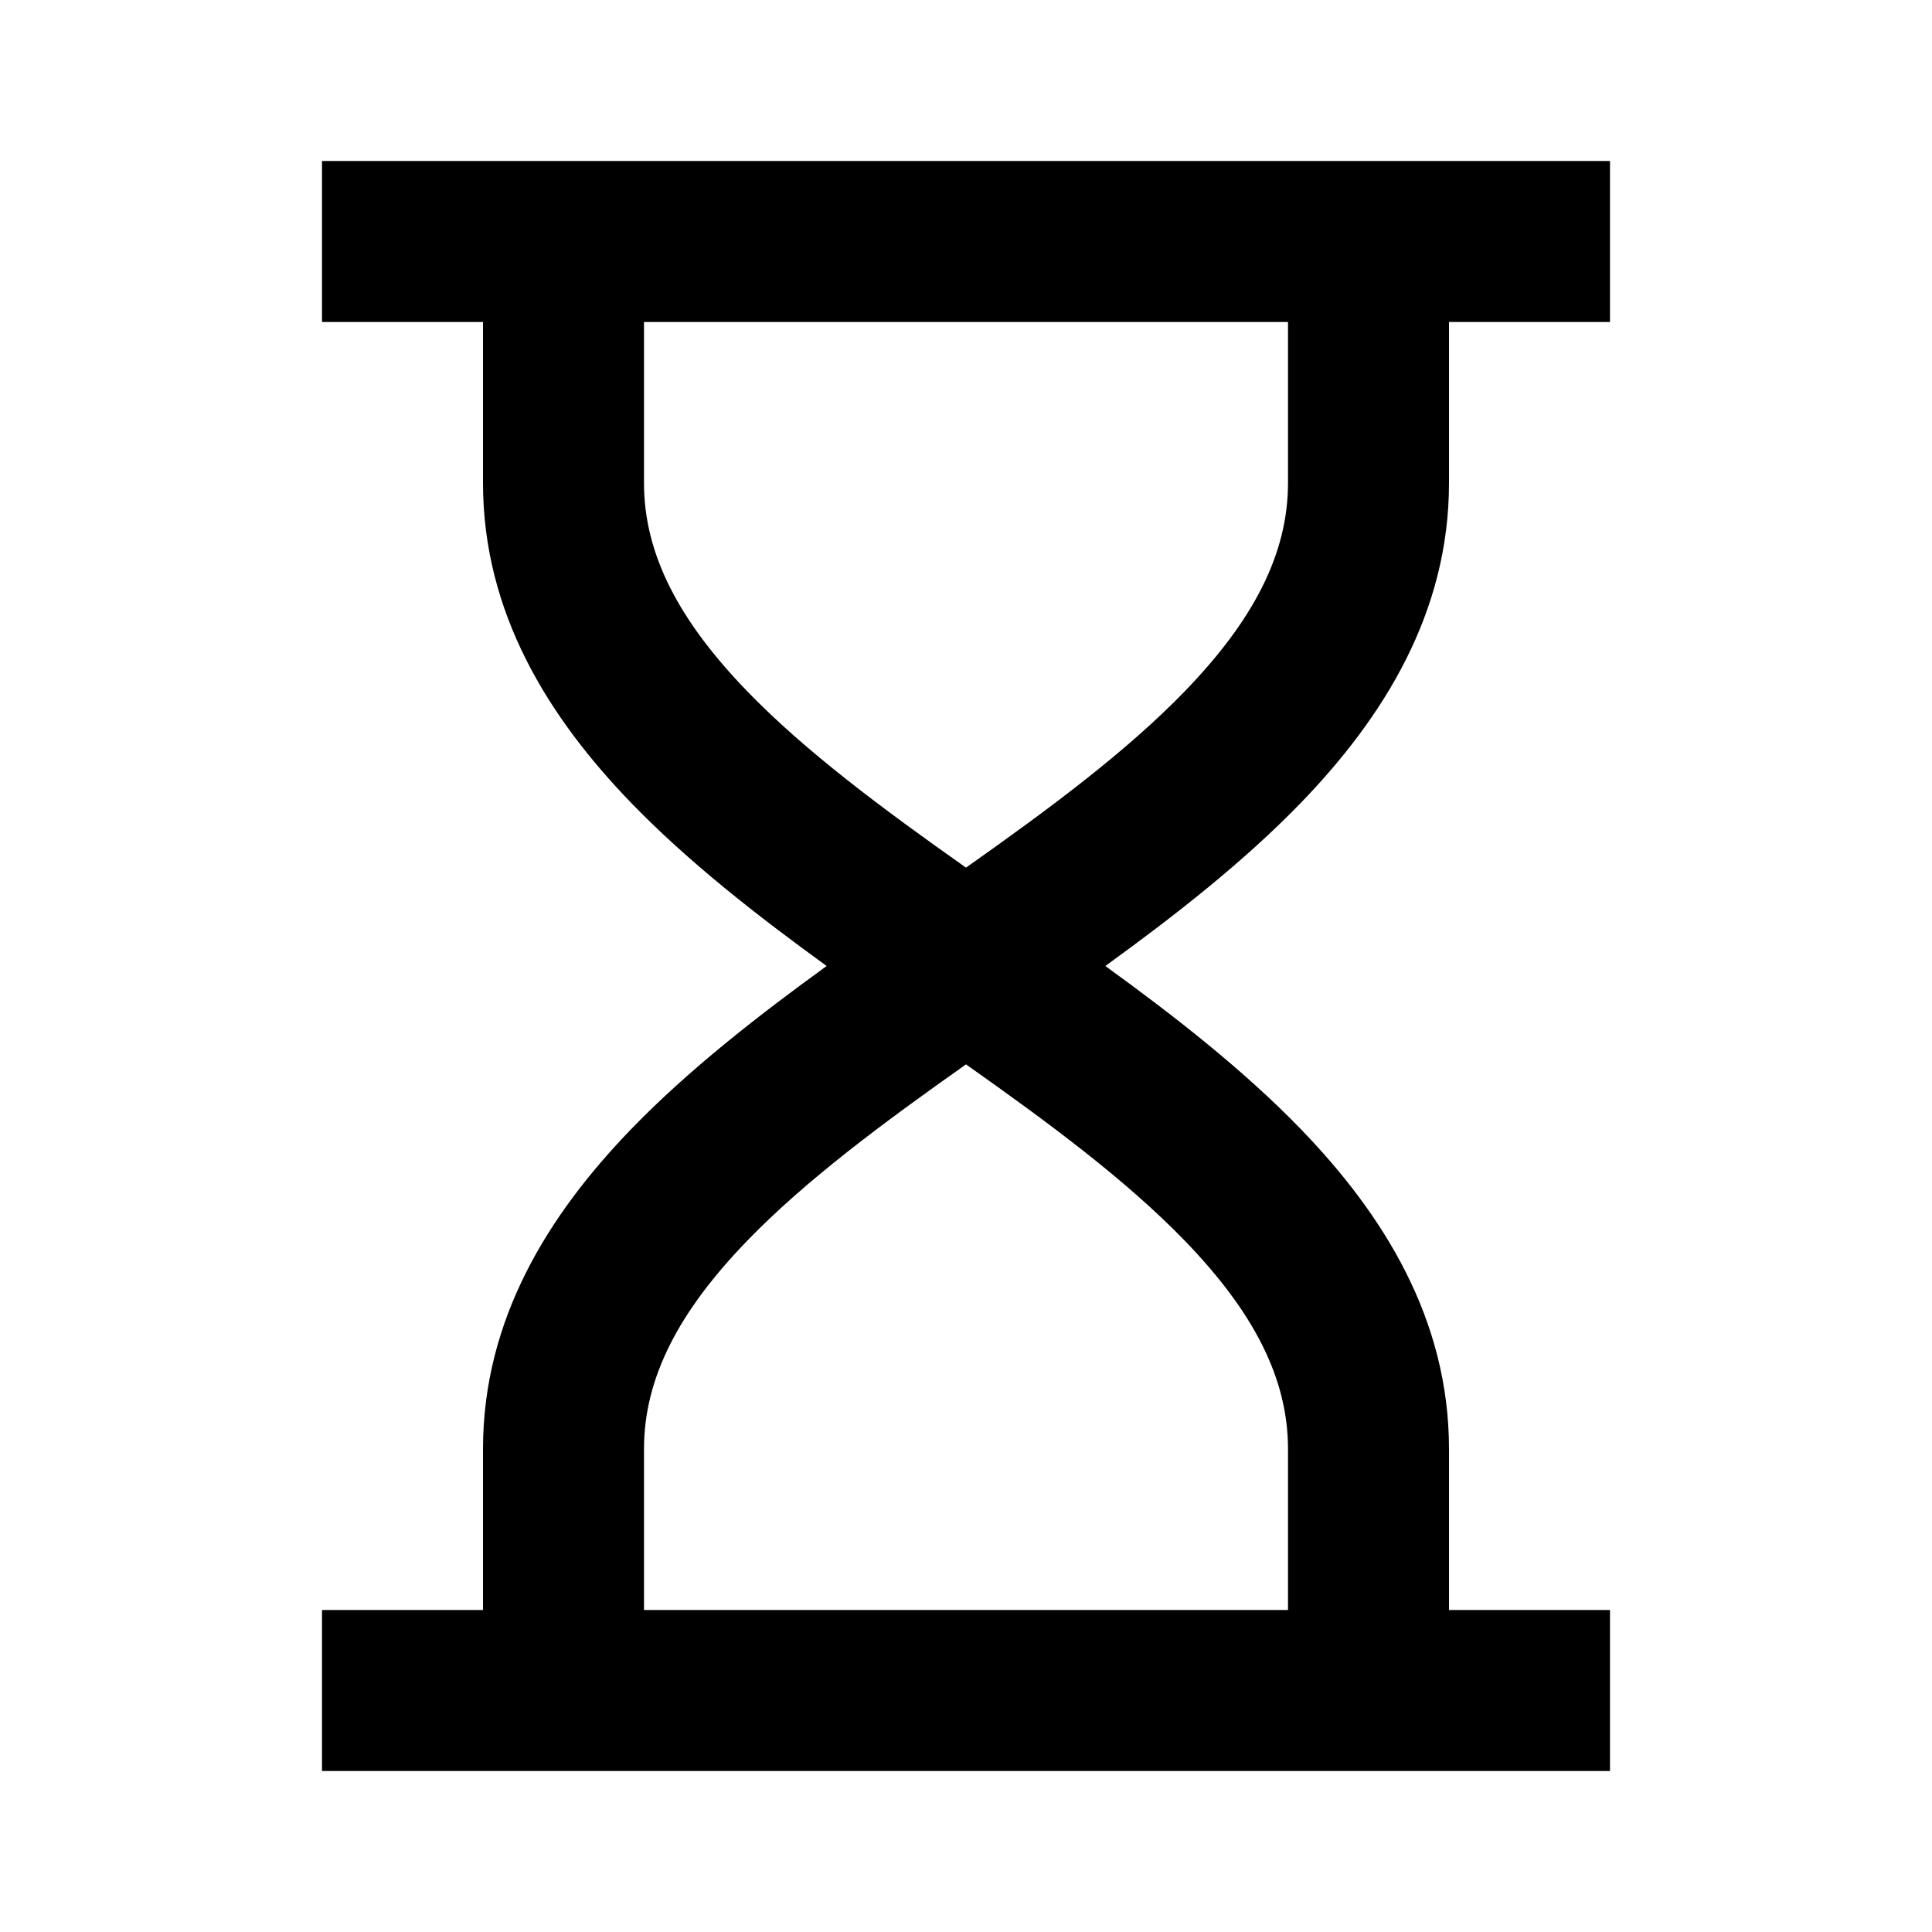
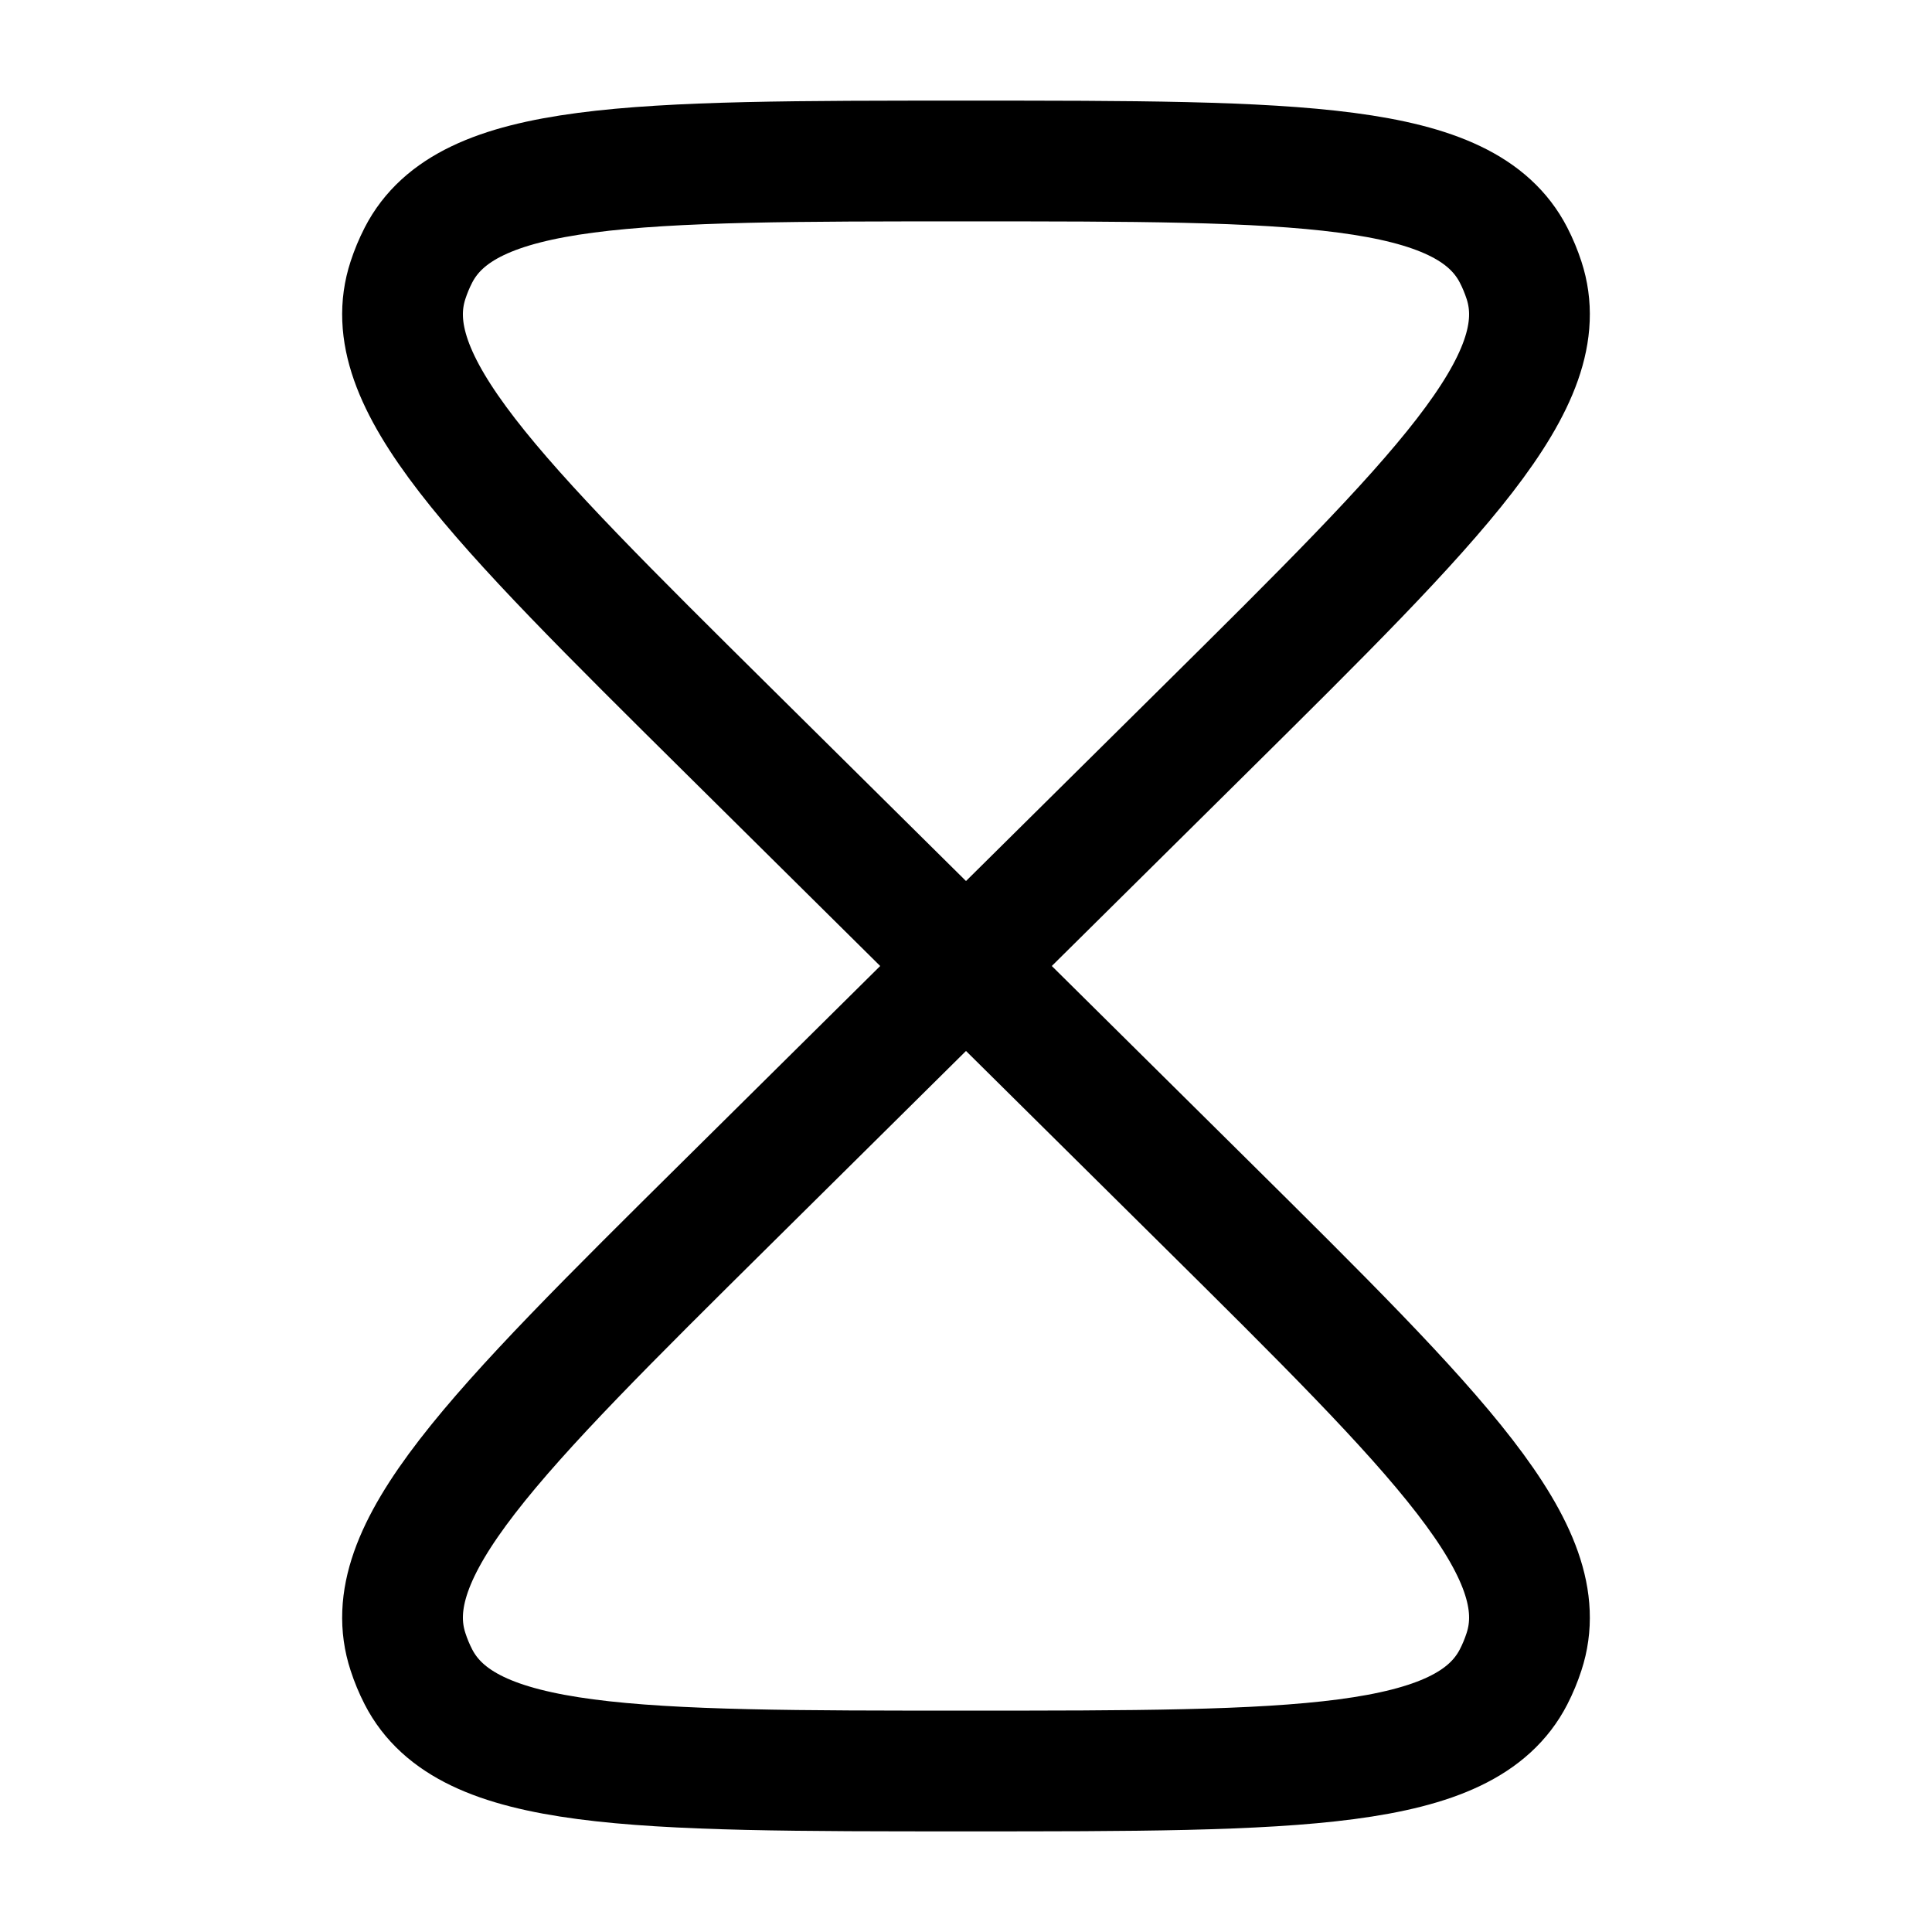
- <svg xmlns="http://www.w3.org/2000/svg" viewBox="0 0 24 24" fill="currentColor">
-   <path d="M6 4H4V2H20V4H18V6C18 7.615 17.184 8.915 16.156 9.977C15.453 10.703 14.598 11.372 13.731 12C14.598 12.628 15.453 13.297 16.156 14.023C17.184 15.085 18 16.385 18 18V20H20V22H4V20H6V18C6 16.385 6.816 15.085 7.844 14.023C8.547 13.297 9.402 12.628 10.269 12C9.402 11.372 8.547 10.703 7.844 9.977C6.816 8.915 6 7.615 6 6V4ZM8 4V6C8 6.885 8.434 7.71 9.281 8.586C10.008 9.337 10.955 10.04 12 10.778C13.045 10.04 13.992 9.337 14.719 8.586C15.566 7.71 16 6.885 16 6V4H8ZM12 13.222C10.955 13.96 10.008 14.663 9.281 15.414C8.434 16.29 8 17.115 8 18V20H16V18C16 17.115 15.566 16.29 14.719 15.414C13.992 14.663 13.045 13.96 12 13.222Z" />
+ <svg xmlns="http://www.w3.org/2000/svg" width="24" height="24" viewBox="0 0 24 24" fill="none">
+   <path d="M12 12L9.042 14.929C6.12 17.823 4.659 19.27 5.068 20.518C5.103 20.626 5.146 20.73 5.198 20.831C5.8 22 7.867 22 12 22C16.133 22 18.2 22 18.802 20.831C18.854 20.73 18.897 20.626 18.932 20.518C19.341 19.27 17.88 17.823 14.958 14.929L12 12ZM12 12L14.958 9.071C17.88 6.177 19.341 4.73 18.932 3.481C18.897 3.374 18.854 3.27 18.802 3.169C18.2 2 16.133 2 12 2C7.867 2 5.8 2 5.198 3.169C5.146 3.27 5.103 3.374 5.068 3.481C4.659 4.73 6.12 6.177 9.042 9.071L12 12Z" stroke="currentColor" stroke-width="1.5" />
</svg>
